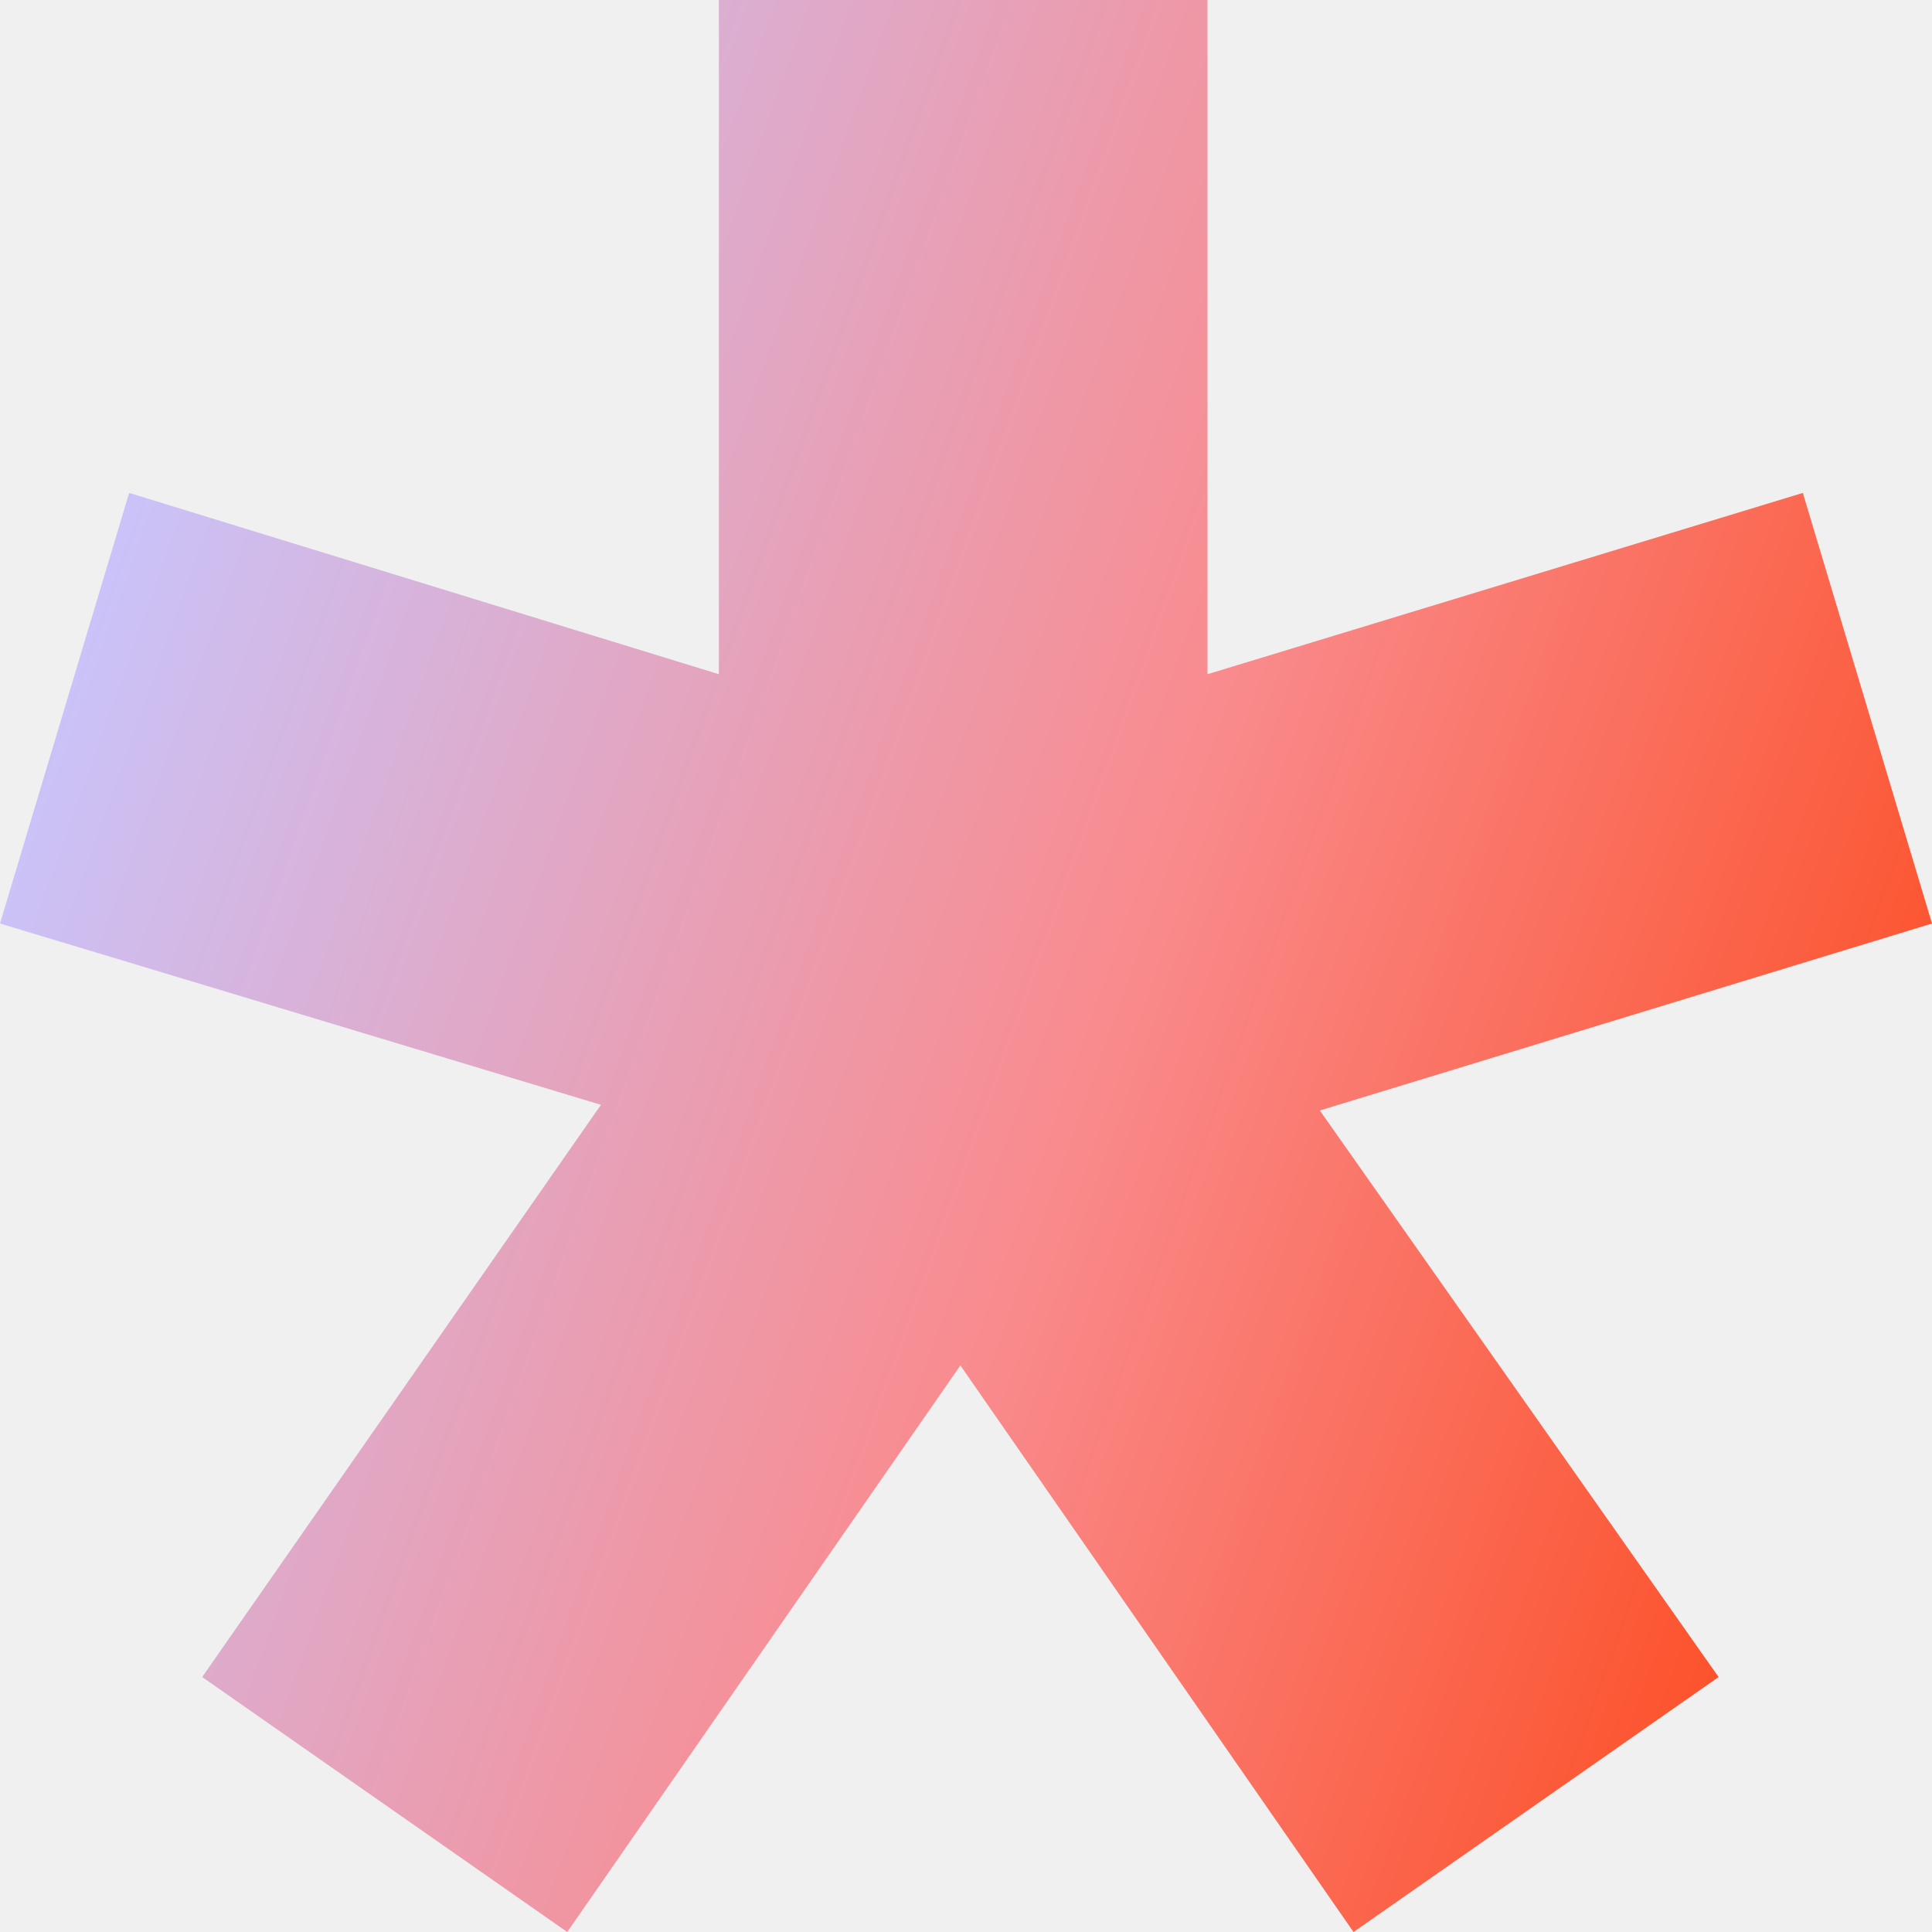
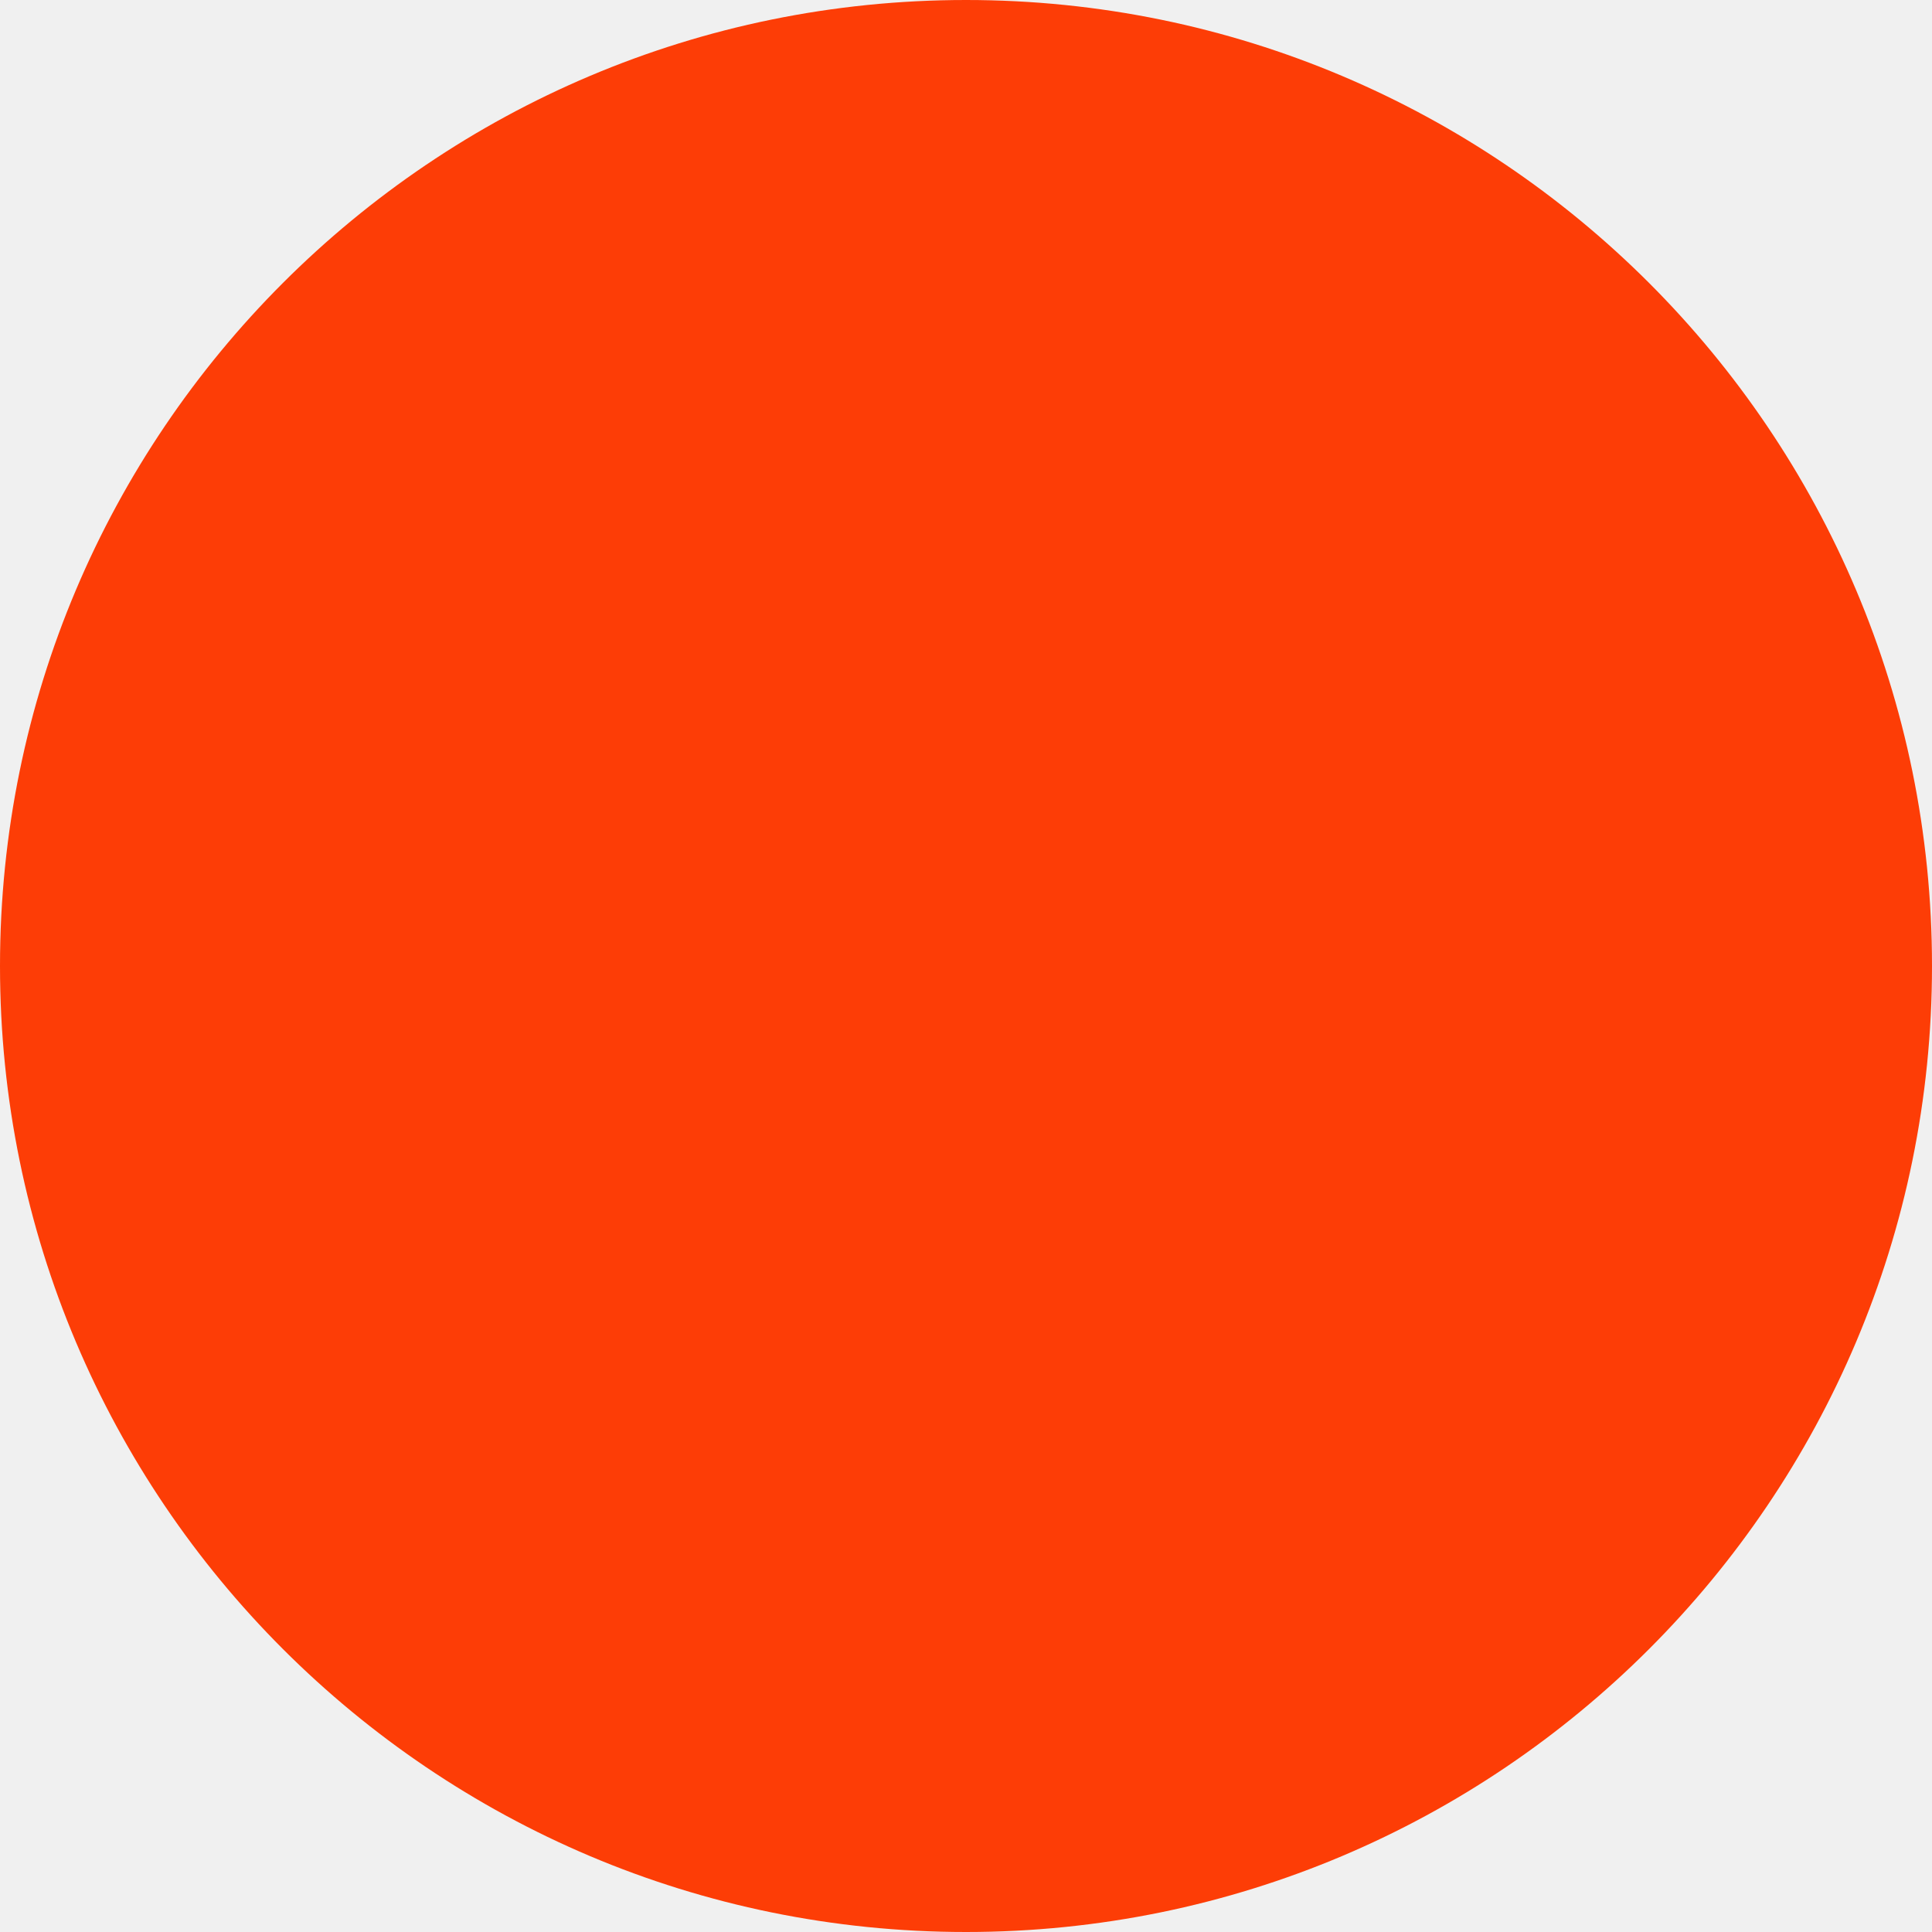
- <svg xmlns="http://www.w3.org/2000/svg" width="100" height="100" viewBox="0 0 100 100" fill="none">
-   <g clip-path="url(#clip0_113_8)">
-     <path d="M100 47.801L68.314 57.478L88.954 86.803L70.058 100L49.709 70.674L29.36 100L10.465 86.803L31.105 57.185L0 47.801L6.686 25.513L37.209 34.897V0L62.5 0V34.897L93.314 25.513L100 47.801Z" fill="url(#paint0_linear_113_8)" />
+ <svg xmlns="http://www.w3.org/2000/svg" width="16" height="16" viewBox="0 0 16 16" fill="none">
+   <g clip-path="url(#clip0_132_90)">
+     <circle cx="8" cy="8" r="8" fill="#FD3D06" />
  </g>
  <defs>
-     <linearGradient id="paint0_linear_113_8" x1="-8.93441e-07" y1="34.722" x2="110.523" y2="74.194" gradientUnits="userSpaceOnUse">
-       <stop stop-color="#C7C6FF" />
-       <stop offset="0.509" stop-color="#F98B8E" />
-       <stop offset="1" stop-color="#FD3D06" />
-     </linearGradient>
-     <clipPath id="clip0_113_8">
-       <rect width="100" height="100" fill="white" />
+     <clipPath id="clip0_132_90">
+       <rect width="16" height="16" fill="white" />
    </clipPath>
  </defs>
</svg>
